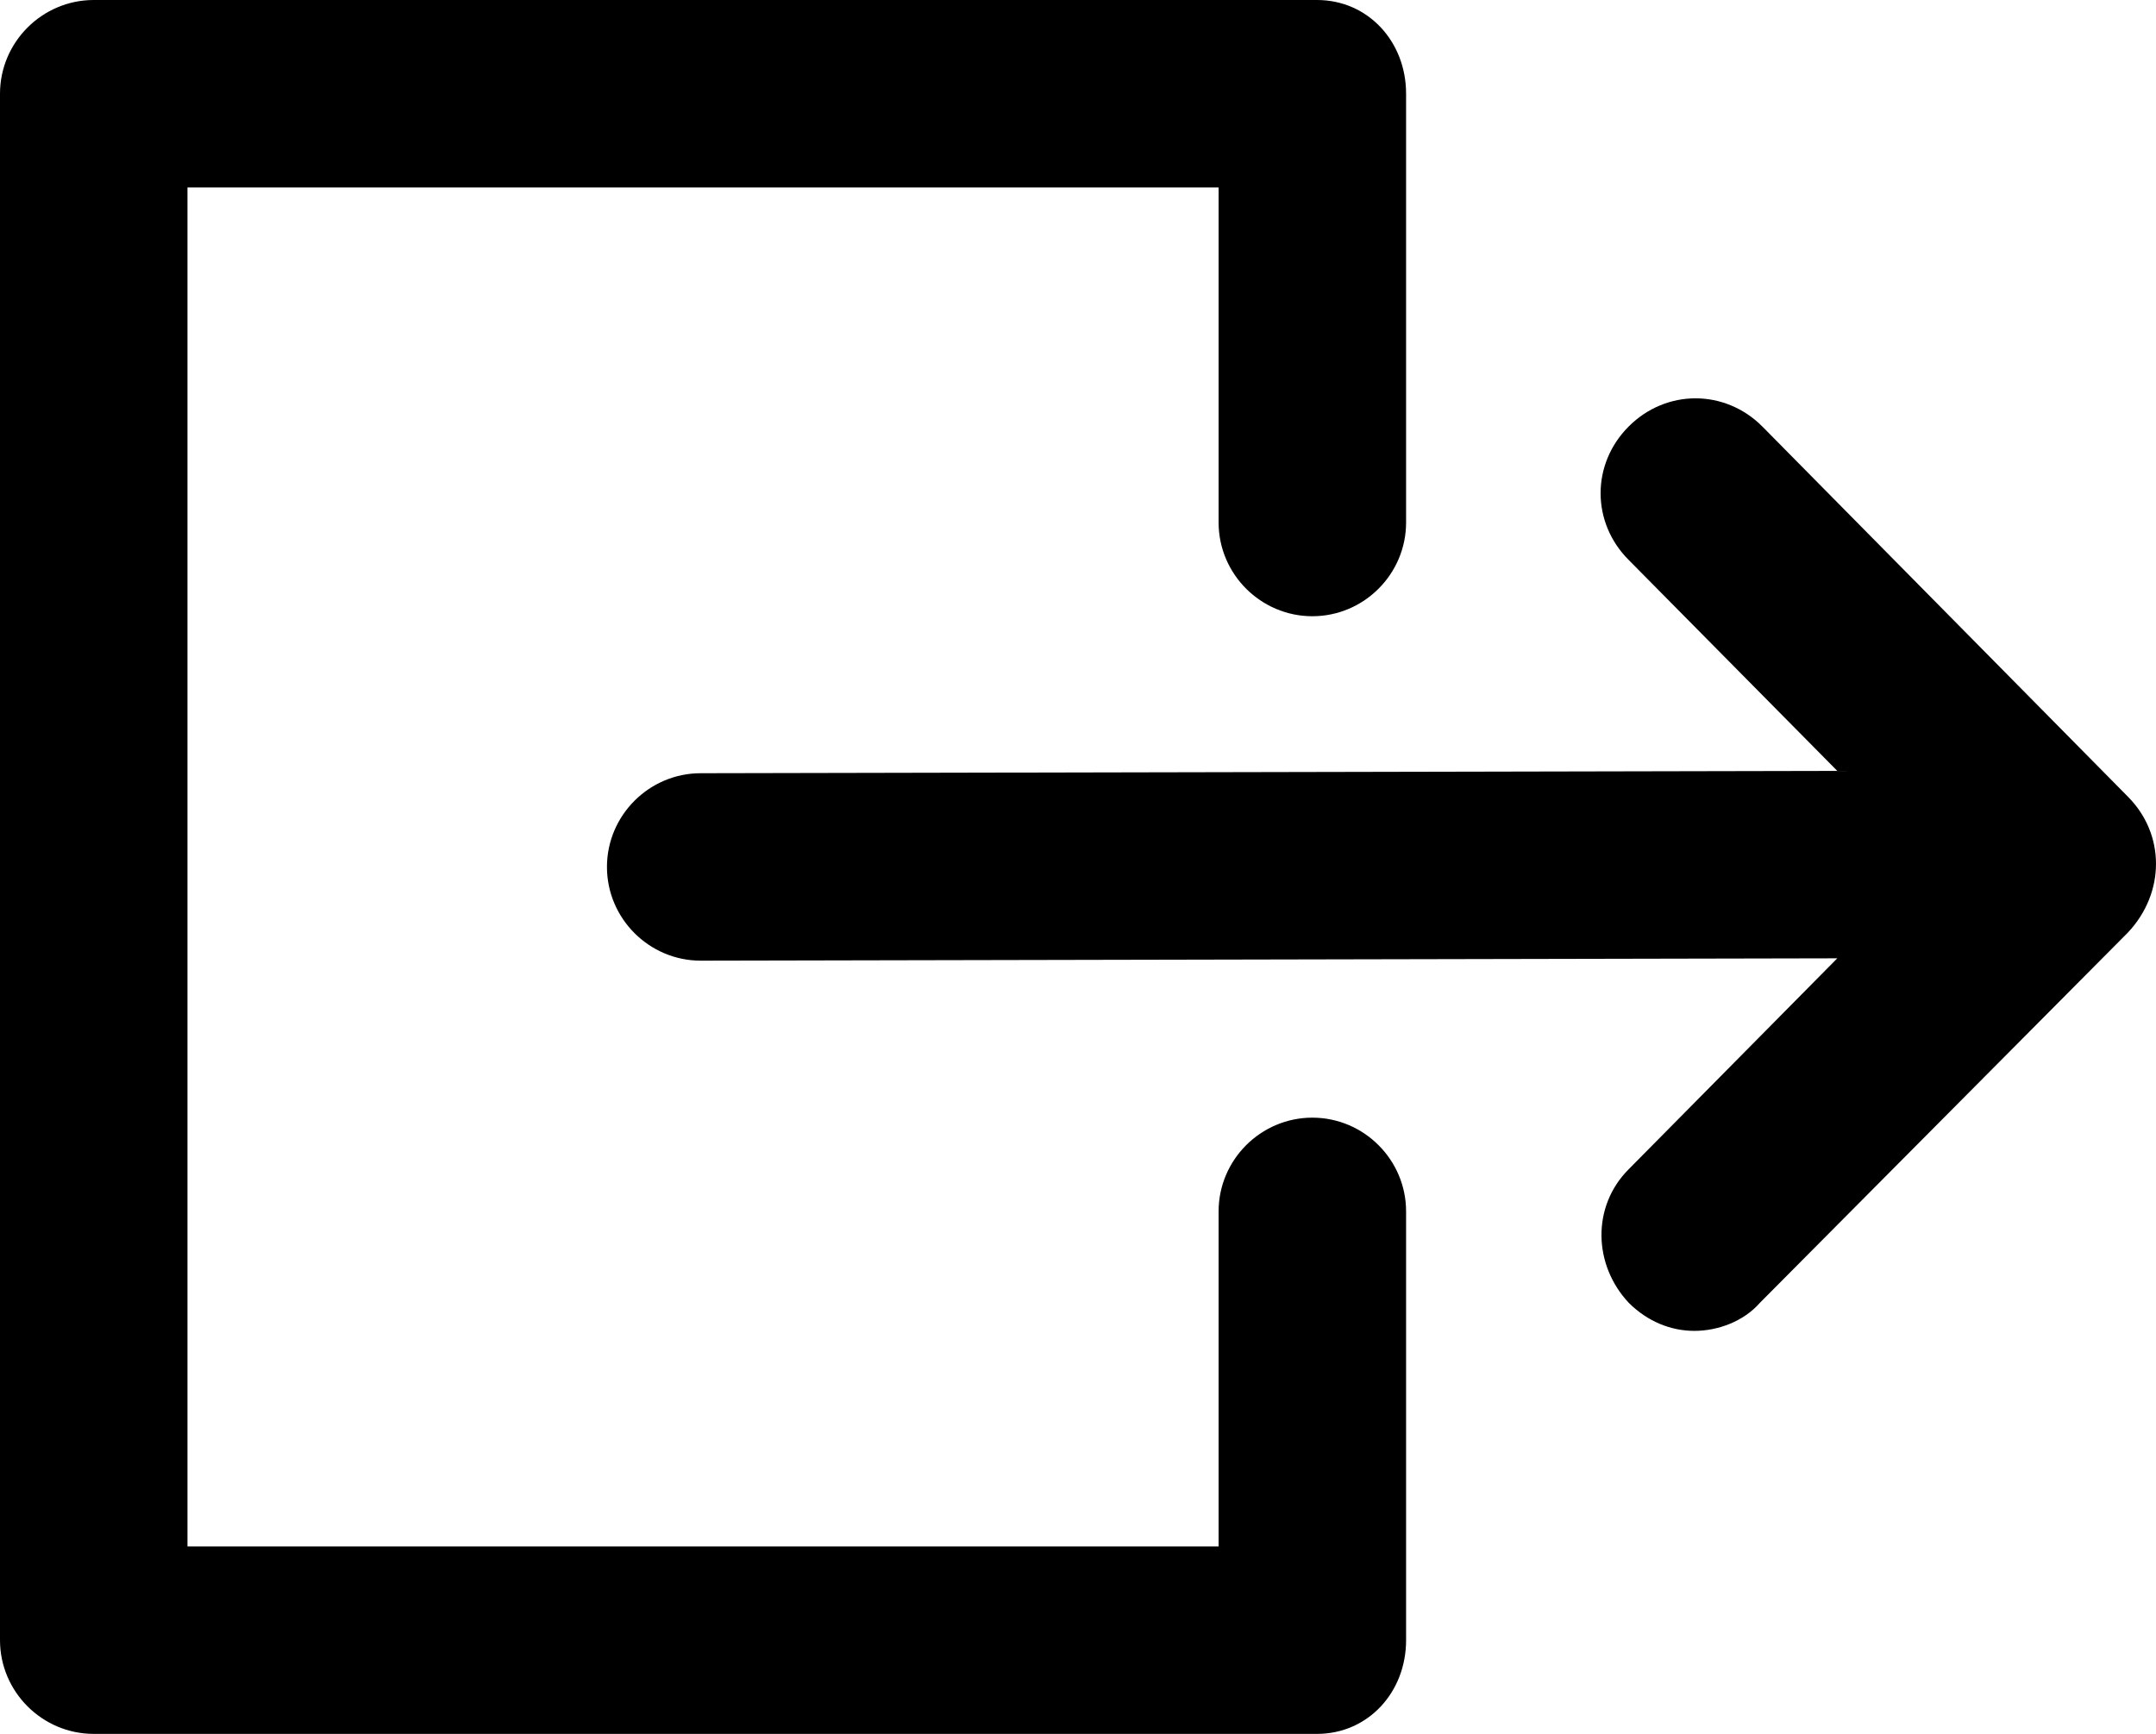
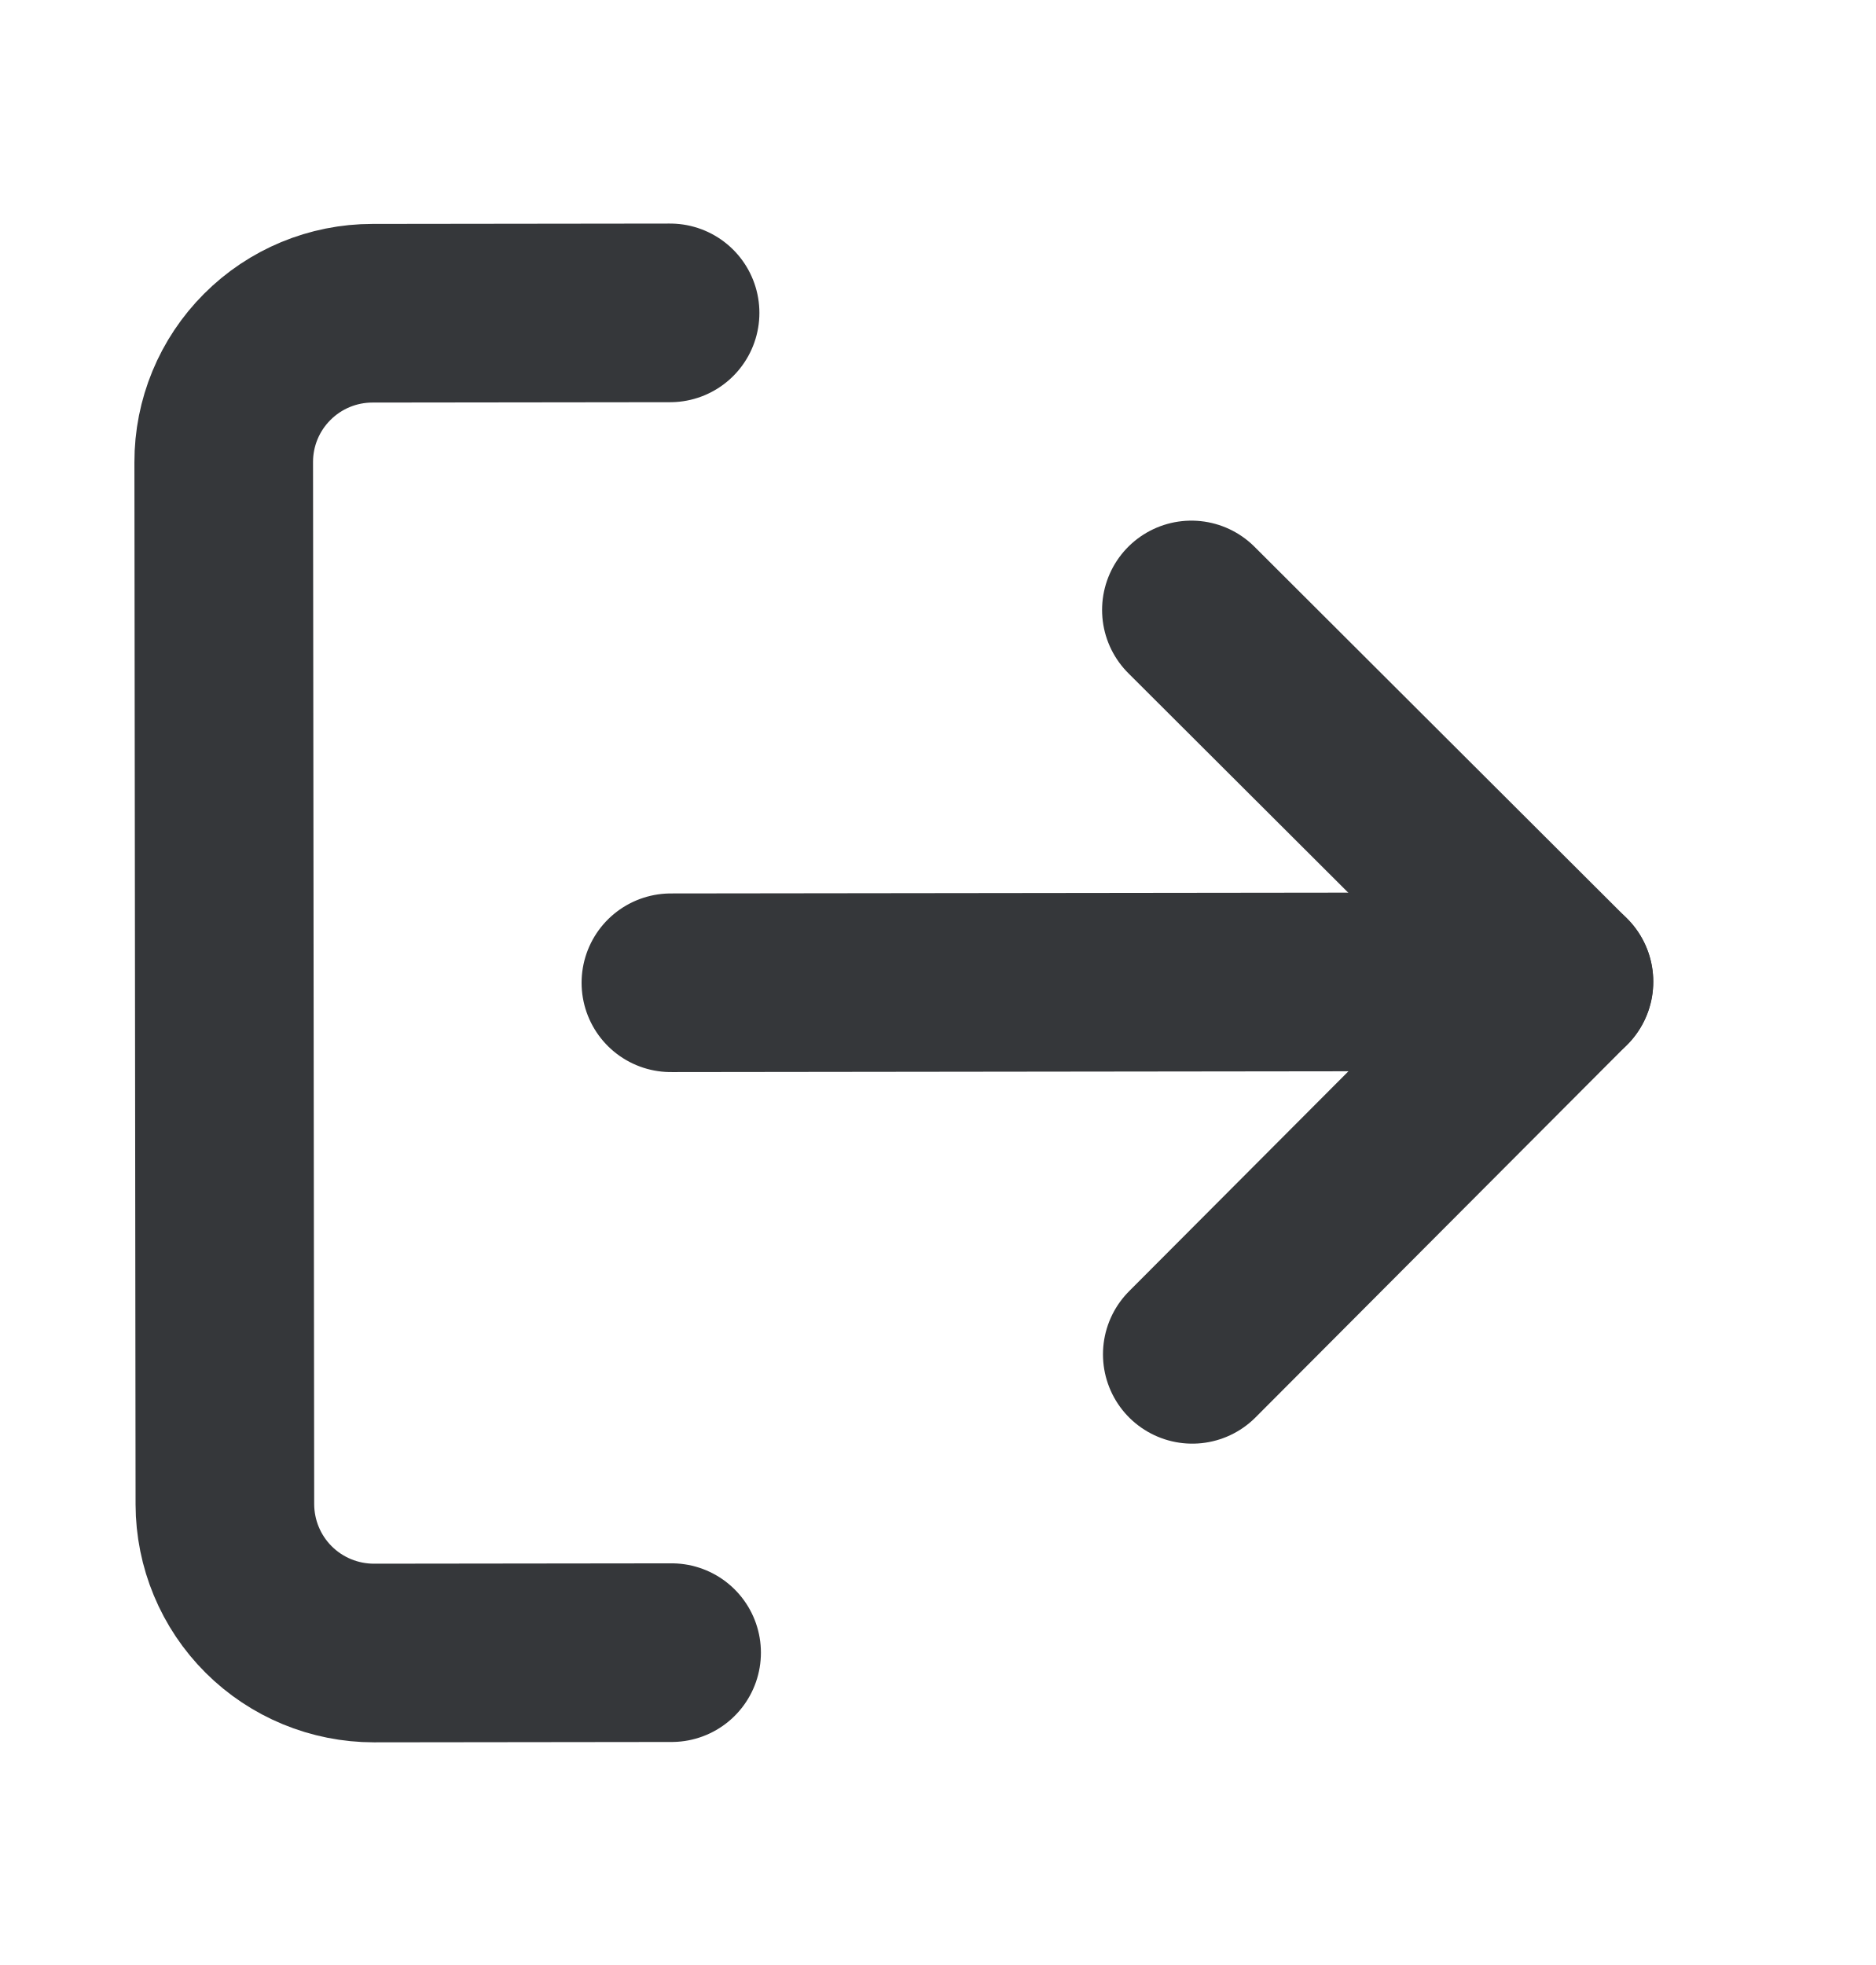
- <svg xmlns="http://www.w3.org/2000/svg" width="92" height="74" viewBox="0 0 92 74" fill="none">
-   <path d="M52.5 8V7.5H52H8H7.5V8V66V66.5H8H52H52.5V66V51.7C52.5 49.776 54.076 48.2 56 48.2C57.924 48.2 59.5 49.776 59.5 51.7V70C59.5 71.958 58.091 73.5 56.2 73.5H4C2.076 73.5 0.5 71.924 0.5 70V4C0.5 2.076 2.076 0.5 4 0.5H56.2C58.091 0.5 59.5 2.042 59.5 4V22.3C59.5 24.224 57.924 25.8 56 25.8C54.076 25.8 52.5 24.224 52.5 22.3V8ZM90.444 34.351L90.446 34.354C91.844 35.751 91.86 37.939 90.441 39.453L74.745 55.248L74.734 55.259L74.724 55.271C74.136 55.943 73.184 56.3 72.3 56.3C71.439 56.3 70.567 55.958 69.859 55.252C68.531 53.829 68.465 51.642 69.854 50.254L69.856 50.252L78.755 41.252L79.6 40.398L78.399 40.4L29.9 40.5C29.9 40.5 29.899 40.5 29.899 40.5C27.976 40.499 26.4 38.923 26.4 37C26.4 35.076 27.976 33.5 29.9 33.5H29.901L78.401 33.4L79.595 33.398L78.755 32.548L69.856 23.548L69.854 23.546C68.449 22.142 68.449 19.958 69.854 18.554C71.258 17.149 73.441 17.149 74.846 18.553C74.846 18.553 74.846 18.553 74.846 18.554L90.444 34.351Z" fill="black" stroke="black" />
+ <svg xmlns="http://www.w3.org/2000/svg" width="21" height="22" viewBox="0 0 21 22" fill="none">
+   <g id="log-out">
+     <path id="Vector" d="M7.52 18.503L4.187 18.507C3.745 18.507 3.321 18.332 3.008 18.02C2.695 17.708 2.519 17.284 2.518 16.842L2.505 5.175C2.504 4.733 2.679 4.309 2.992 3.996C3.304 3.683 3.728 3.507 4.17 3.507L7.503 3.503" stroke="#35373A" stroke-width="2" stroke-linecap="round" stroke-linejoin="round" />
+     <path id="Vector_2" d="M13.35 15.163L17.511 10.991L13.34 6.829" stroke="#35373A" stroke-width="2" stroke-linecap="round" stroke-linejoin="round" />
+     <path id="Vector_3" d="M17.512 10.991L7.512 11.003" stroke="#35373A" stroke-width="2" stroke-linecap="round" stroke-linejoin="round" />
+   </g>
</svg>
